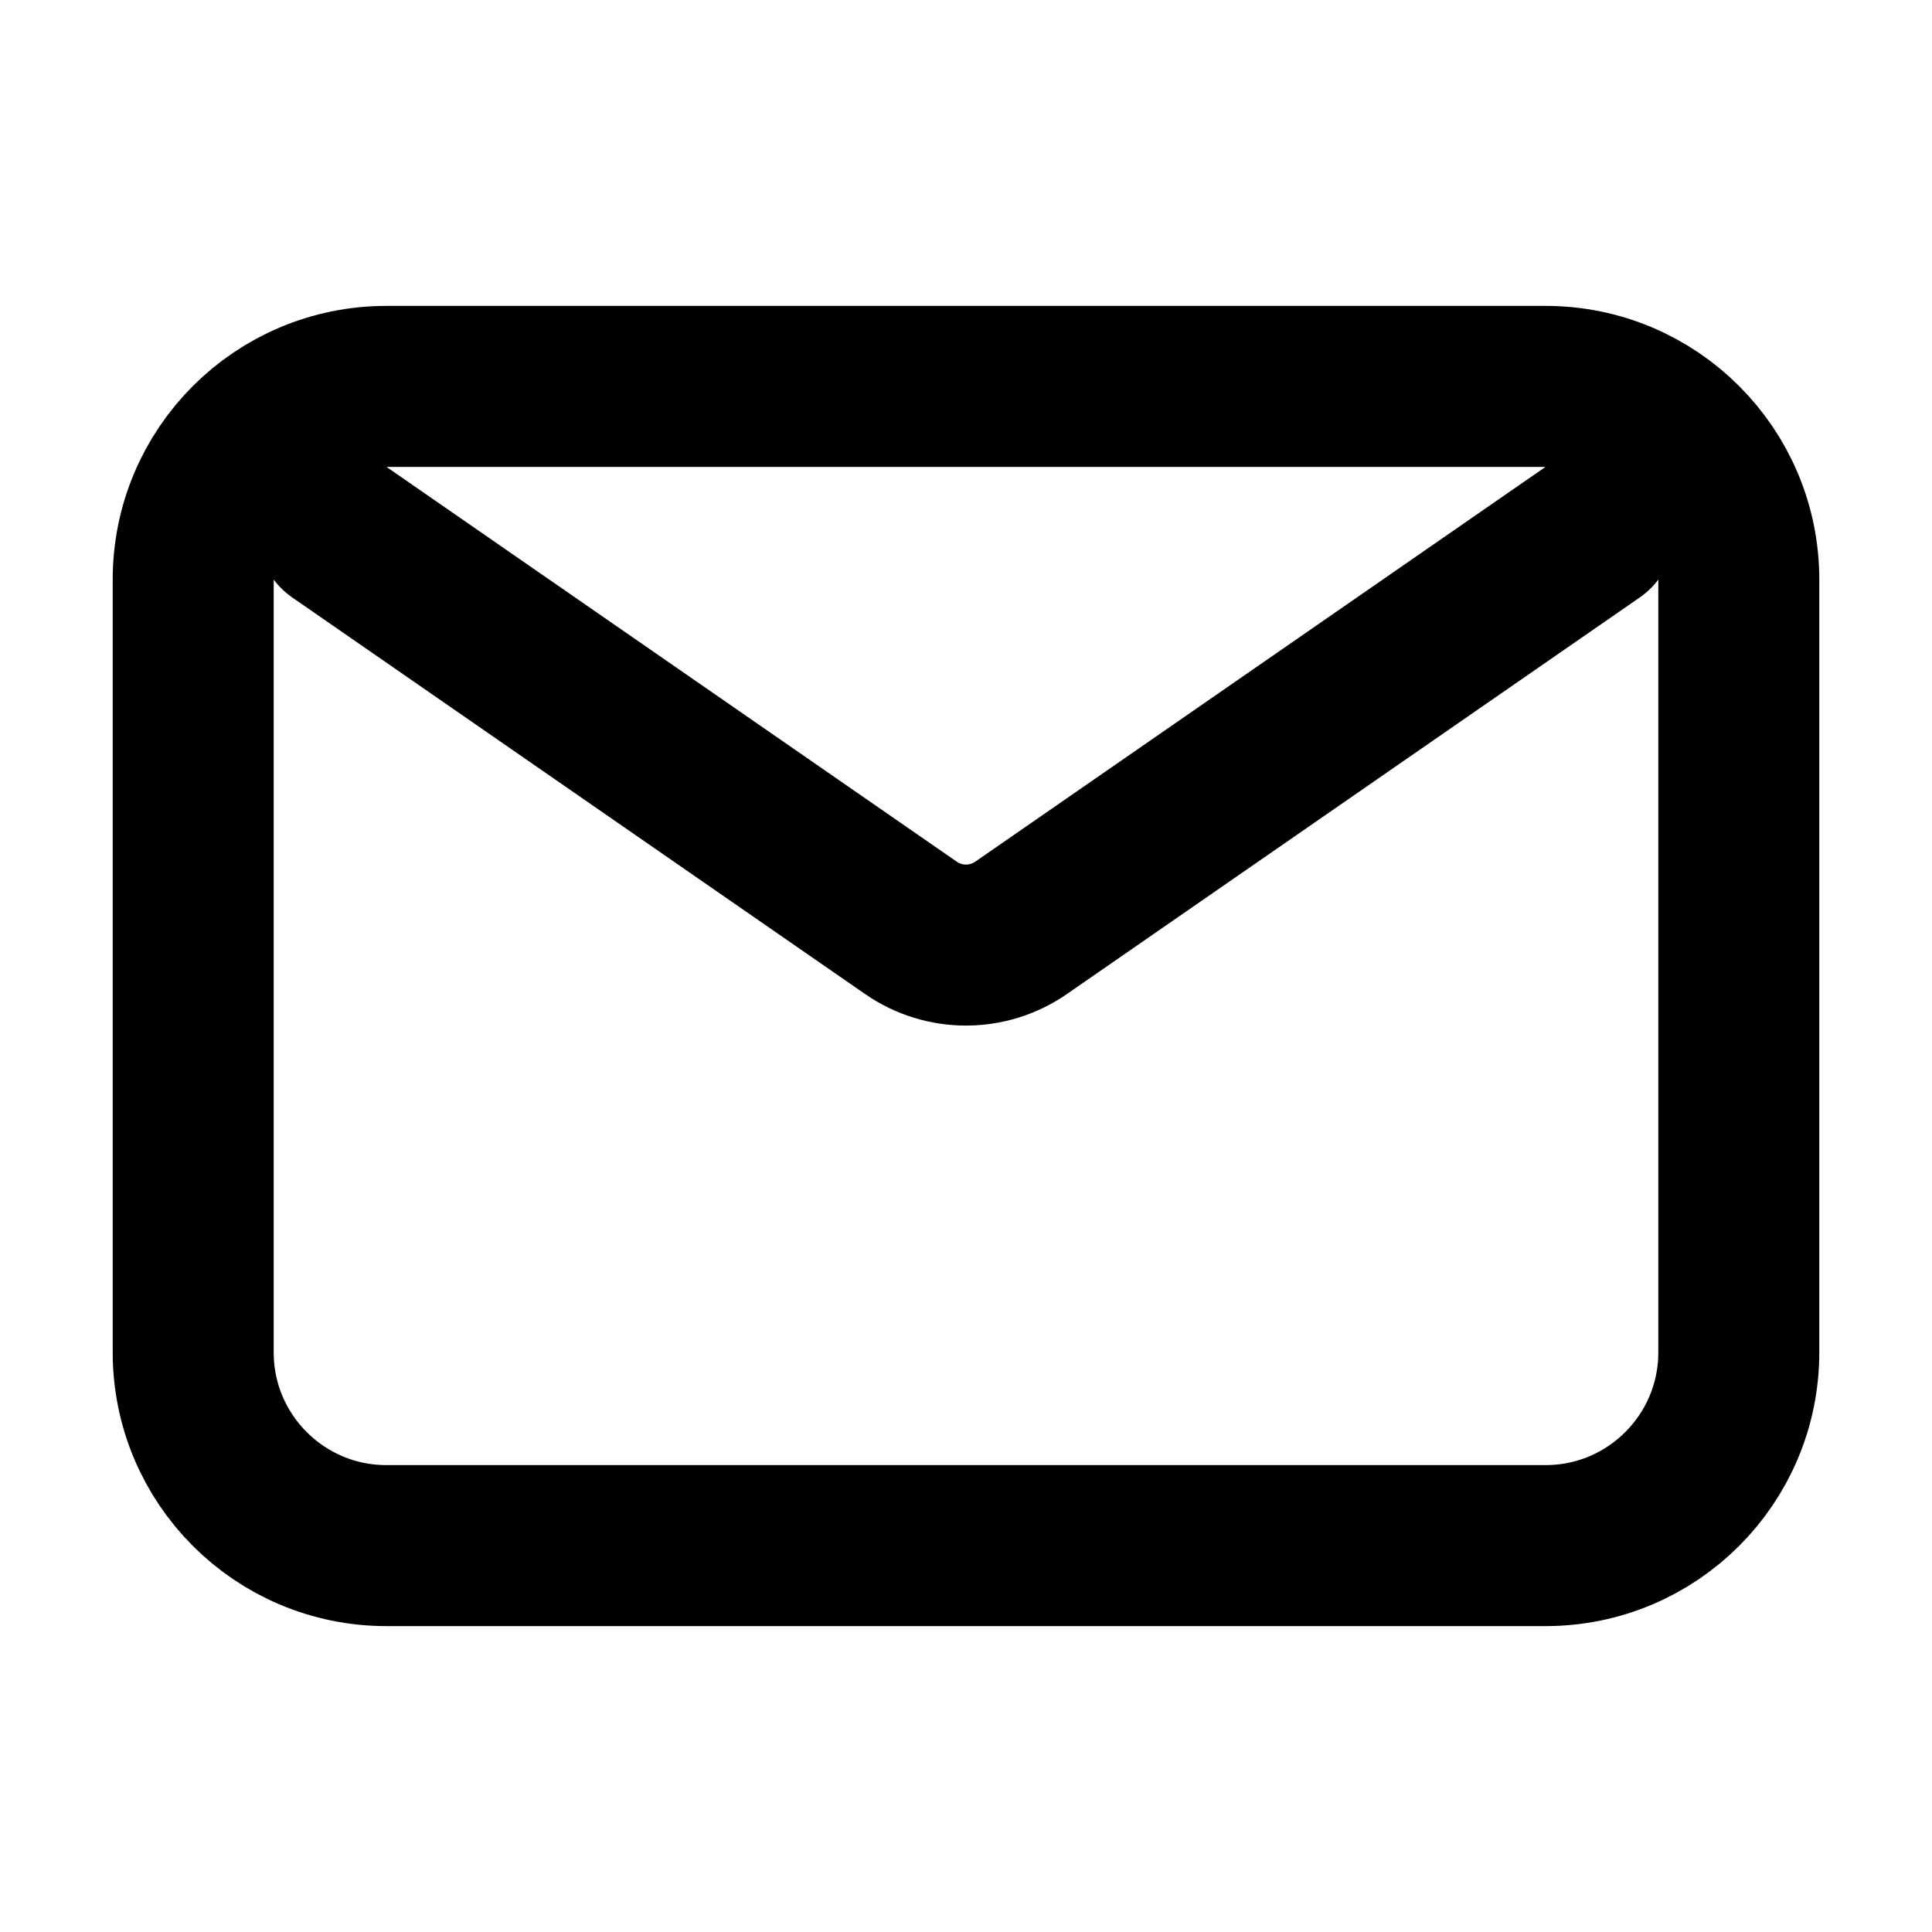
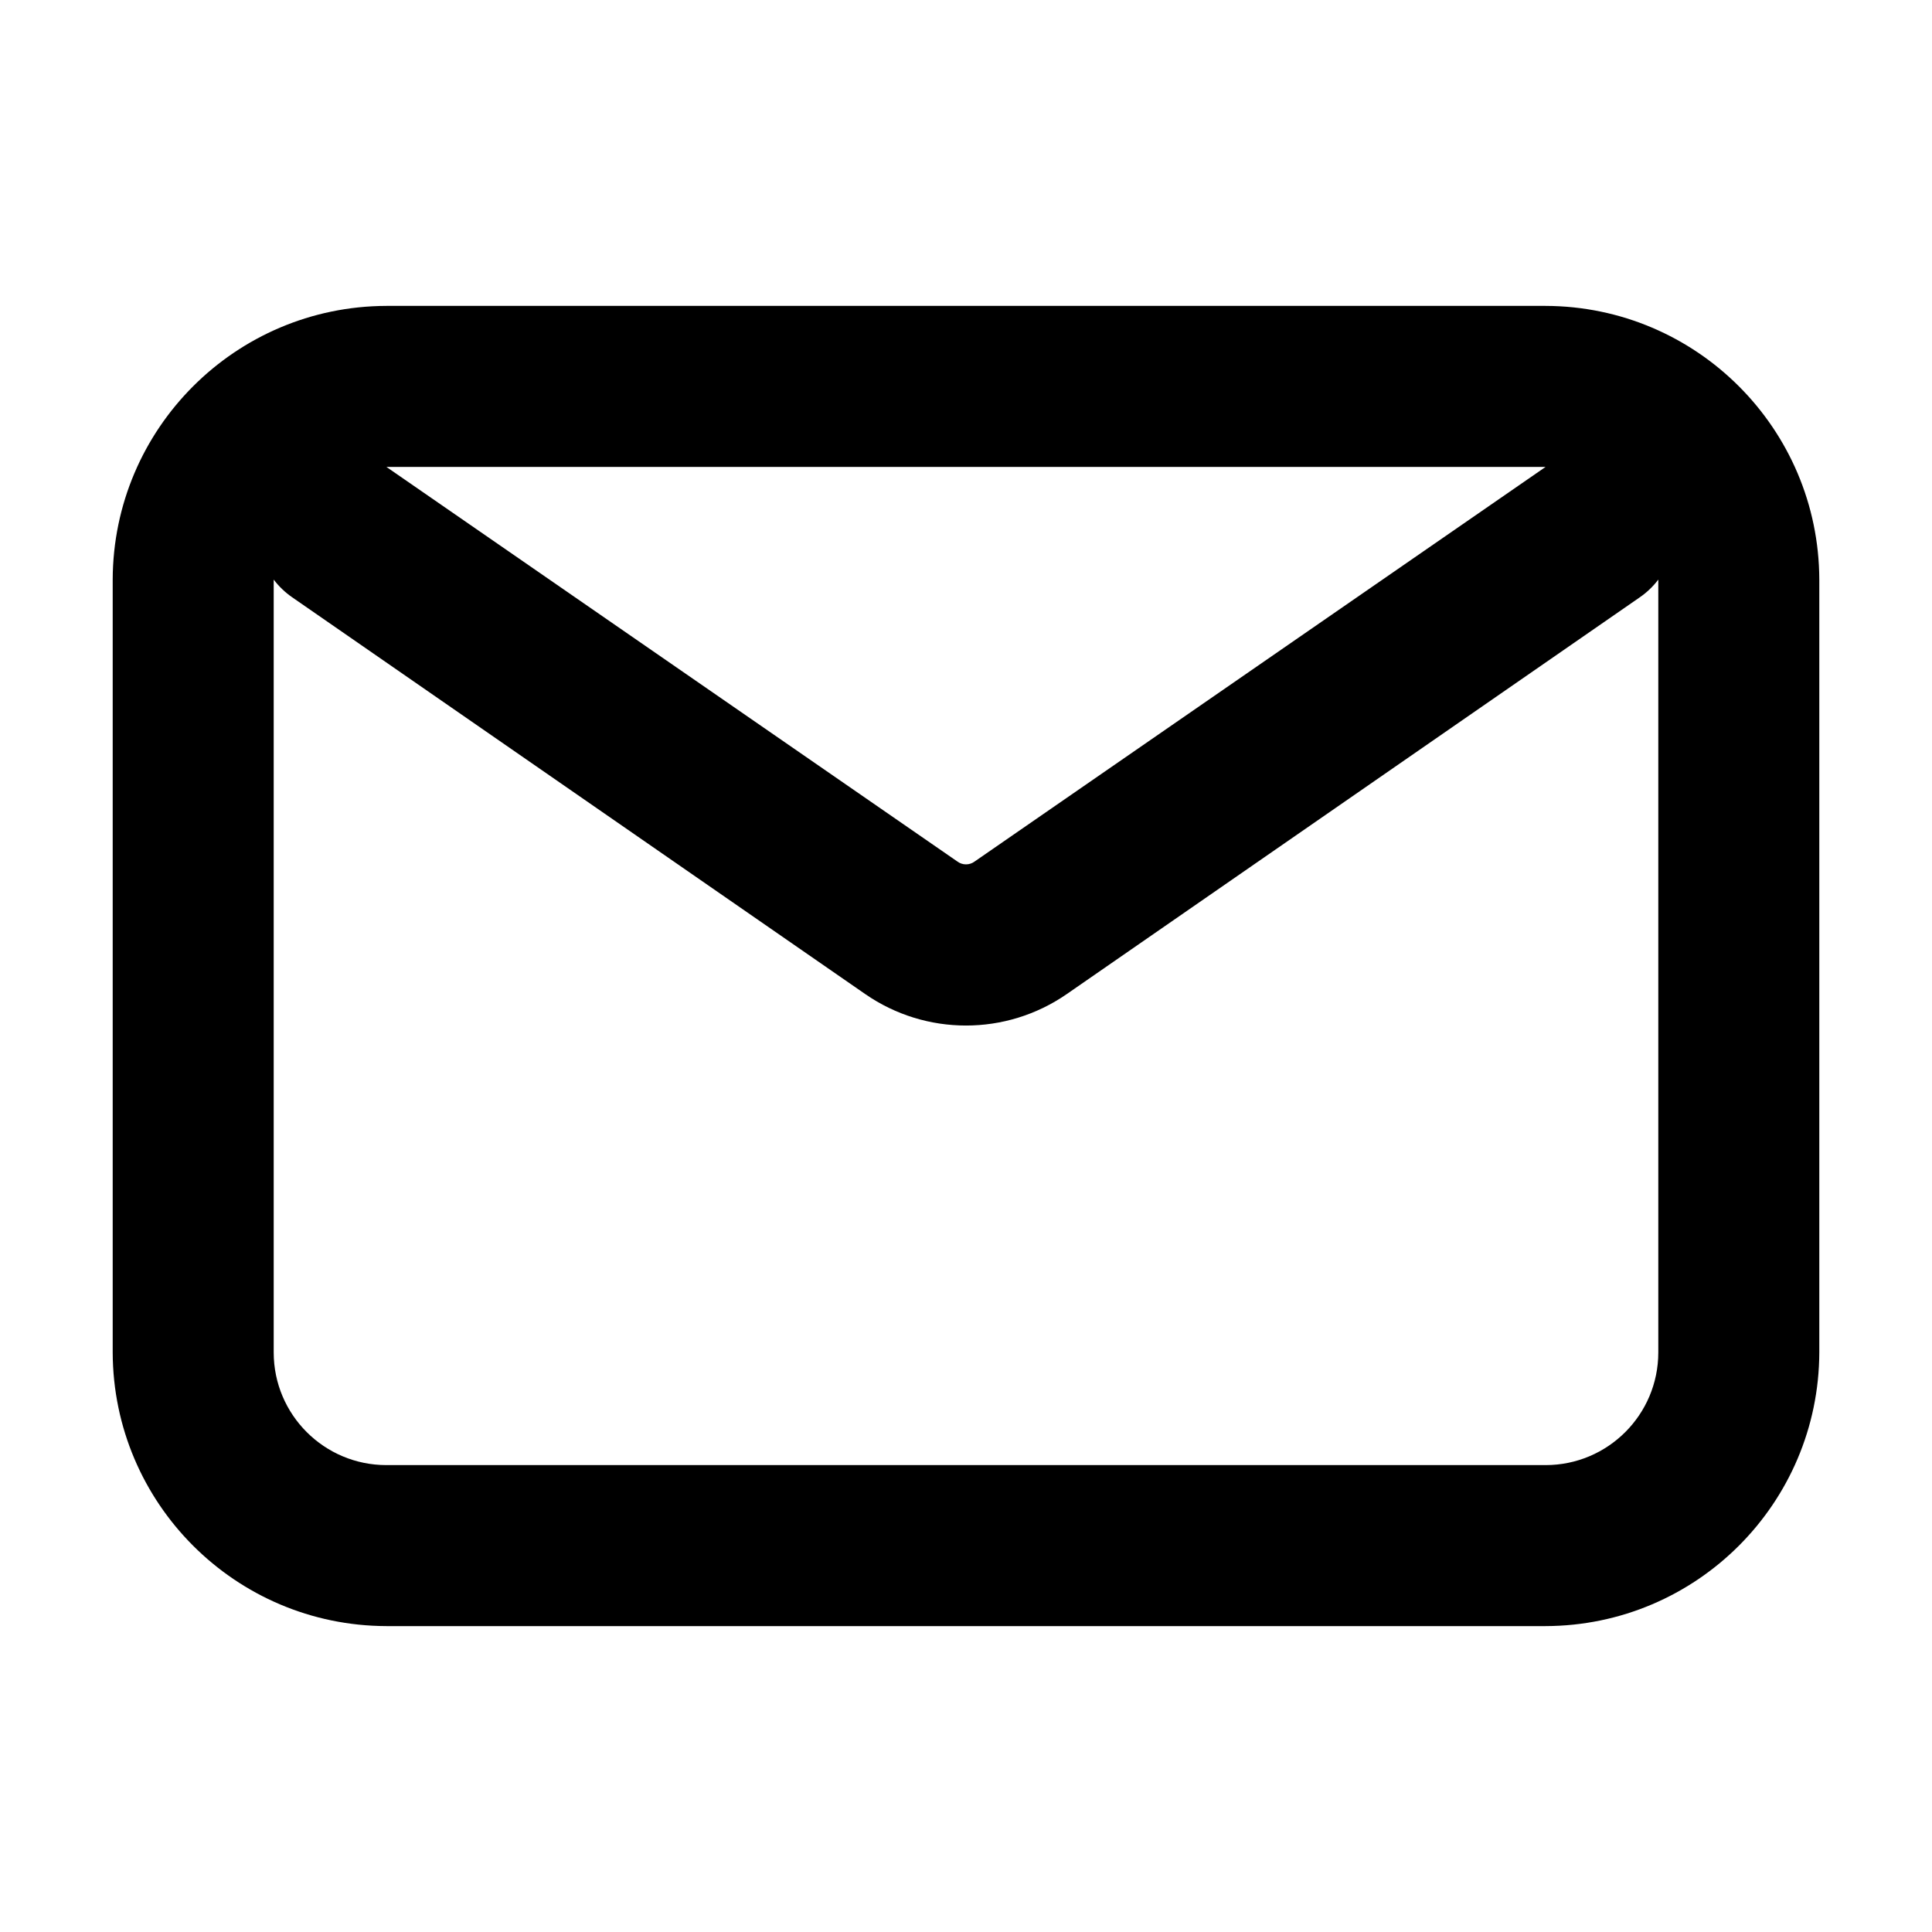
- <svg xmlns="http://www.w3.org/2000/svg" width="24" height="24" viewBox="0 0 24 24" fill="none">
-   <path d="M4.2 6.6L11.317 11.527C11.728 11.811 12.272 11.811 12.683 11.527L19.8 6.6M4.8 19.2H19.2C20.525 19.2 21.6 18.125 21.6 16.8V7.2C21.6 5.874 20.525 4.8 19.2 4.8H4.8C3.474 4.8 2.4 5.874 2.4 7.2V16.8C2.4 18.125 3.474 19.2 4.8 19.2Z" stroke="black" stroke-width="2" stroke-linecap="round" stroke-linejoin="round" />
+ <svg xmlns="http://www.w3.org/2000/svg" width="24" height="24" viewBox="0 0 24 24">
+   <path d="M19.2,20.2H4.8a3.41,3.41,0,0,1-3.4-3.4V7.2A3.41,3.41,0,0,1,4.8,3.8H19.2a3.41,3.41,0,0,1,3.4,3.4v9.6A3.41,3.41,0,0,1,19.2,20.2ZM3.4,7.2v9.6a1.4,1.4,0,0,0,1.4,1.4H19.2a1.4,1.4,0,0,0,1.4-1.4V7.2a1,1,0,0,1-.23.22l-7.12,4.93a2.2,2.2,0,0,1-2.5,0L3.63,7.42A1,1,0,0,1,3.4,7.2ZM4.8,5.8l7.09,4.9a.18.18,0,0,0,.22,0L19.2,5.8Z" />
</svg>
